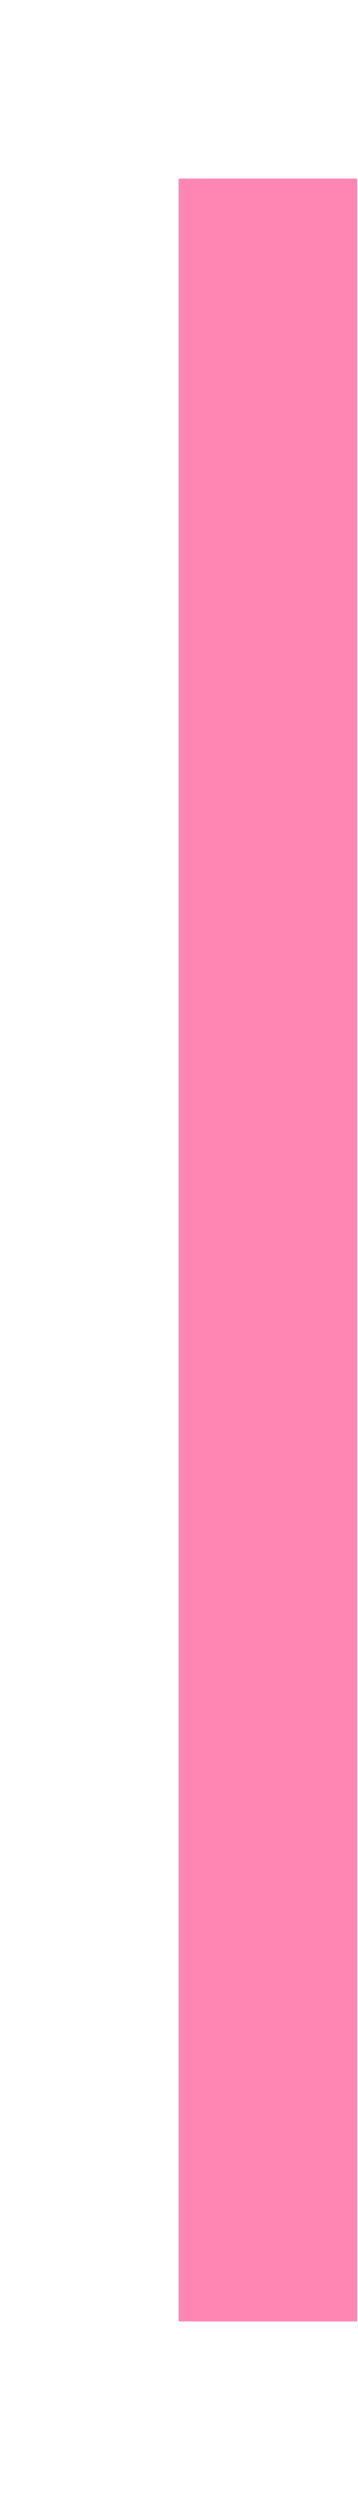
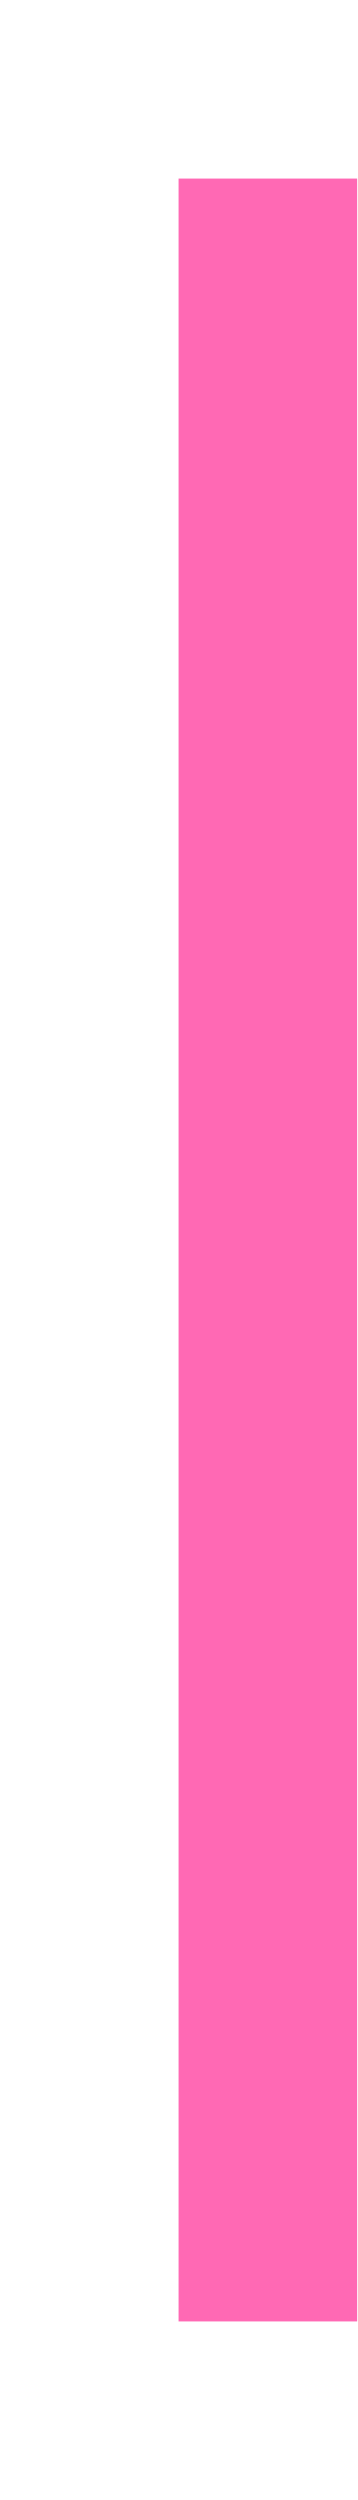
<svg xmlns="http://www.w3.org/2000/svg" xmlns:ns1="http://www.openswatchbook.org/uri/2009/osb" style="display:inline;enable-background:new" version="1.0" id="svg11300" height="28" width="4">
  <defs id="defs3">
    <linearGradient ns1:paint="solid" id="selected_bg_color">
      <stop id="stop4137" offset="0" style="stop-color:#5294e2;stop-opacity:1;" />
    </linearGradient>
  </defs>
  <g transform="translate(0,-272)" id="layer1" style="display:inline">
-     <rect transform="rotate(90)" y="-4" x="274" height="2" width="24" id="rect4270-9" style="opacity:1;fill:#ff85b3;fill-opacity:1;stroke:none" />
+     <rect transform="rotate(90)" y="-4" x="274" height="2" width="24" id="rect4270-9" style="opacity:1;fill:#ff69b4;fill-opacity:1;stroke:none" />
  </g>
</svg>
